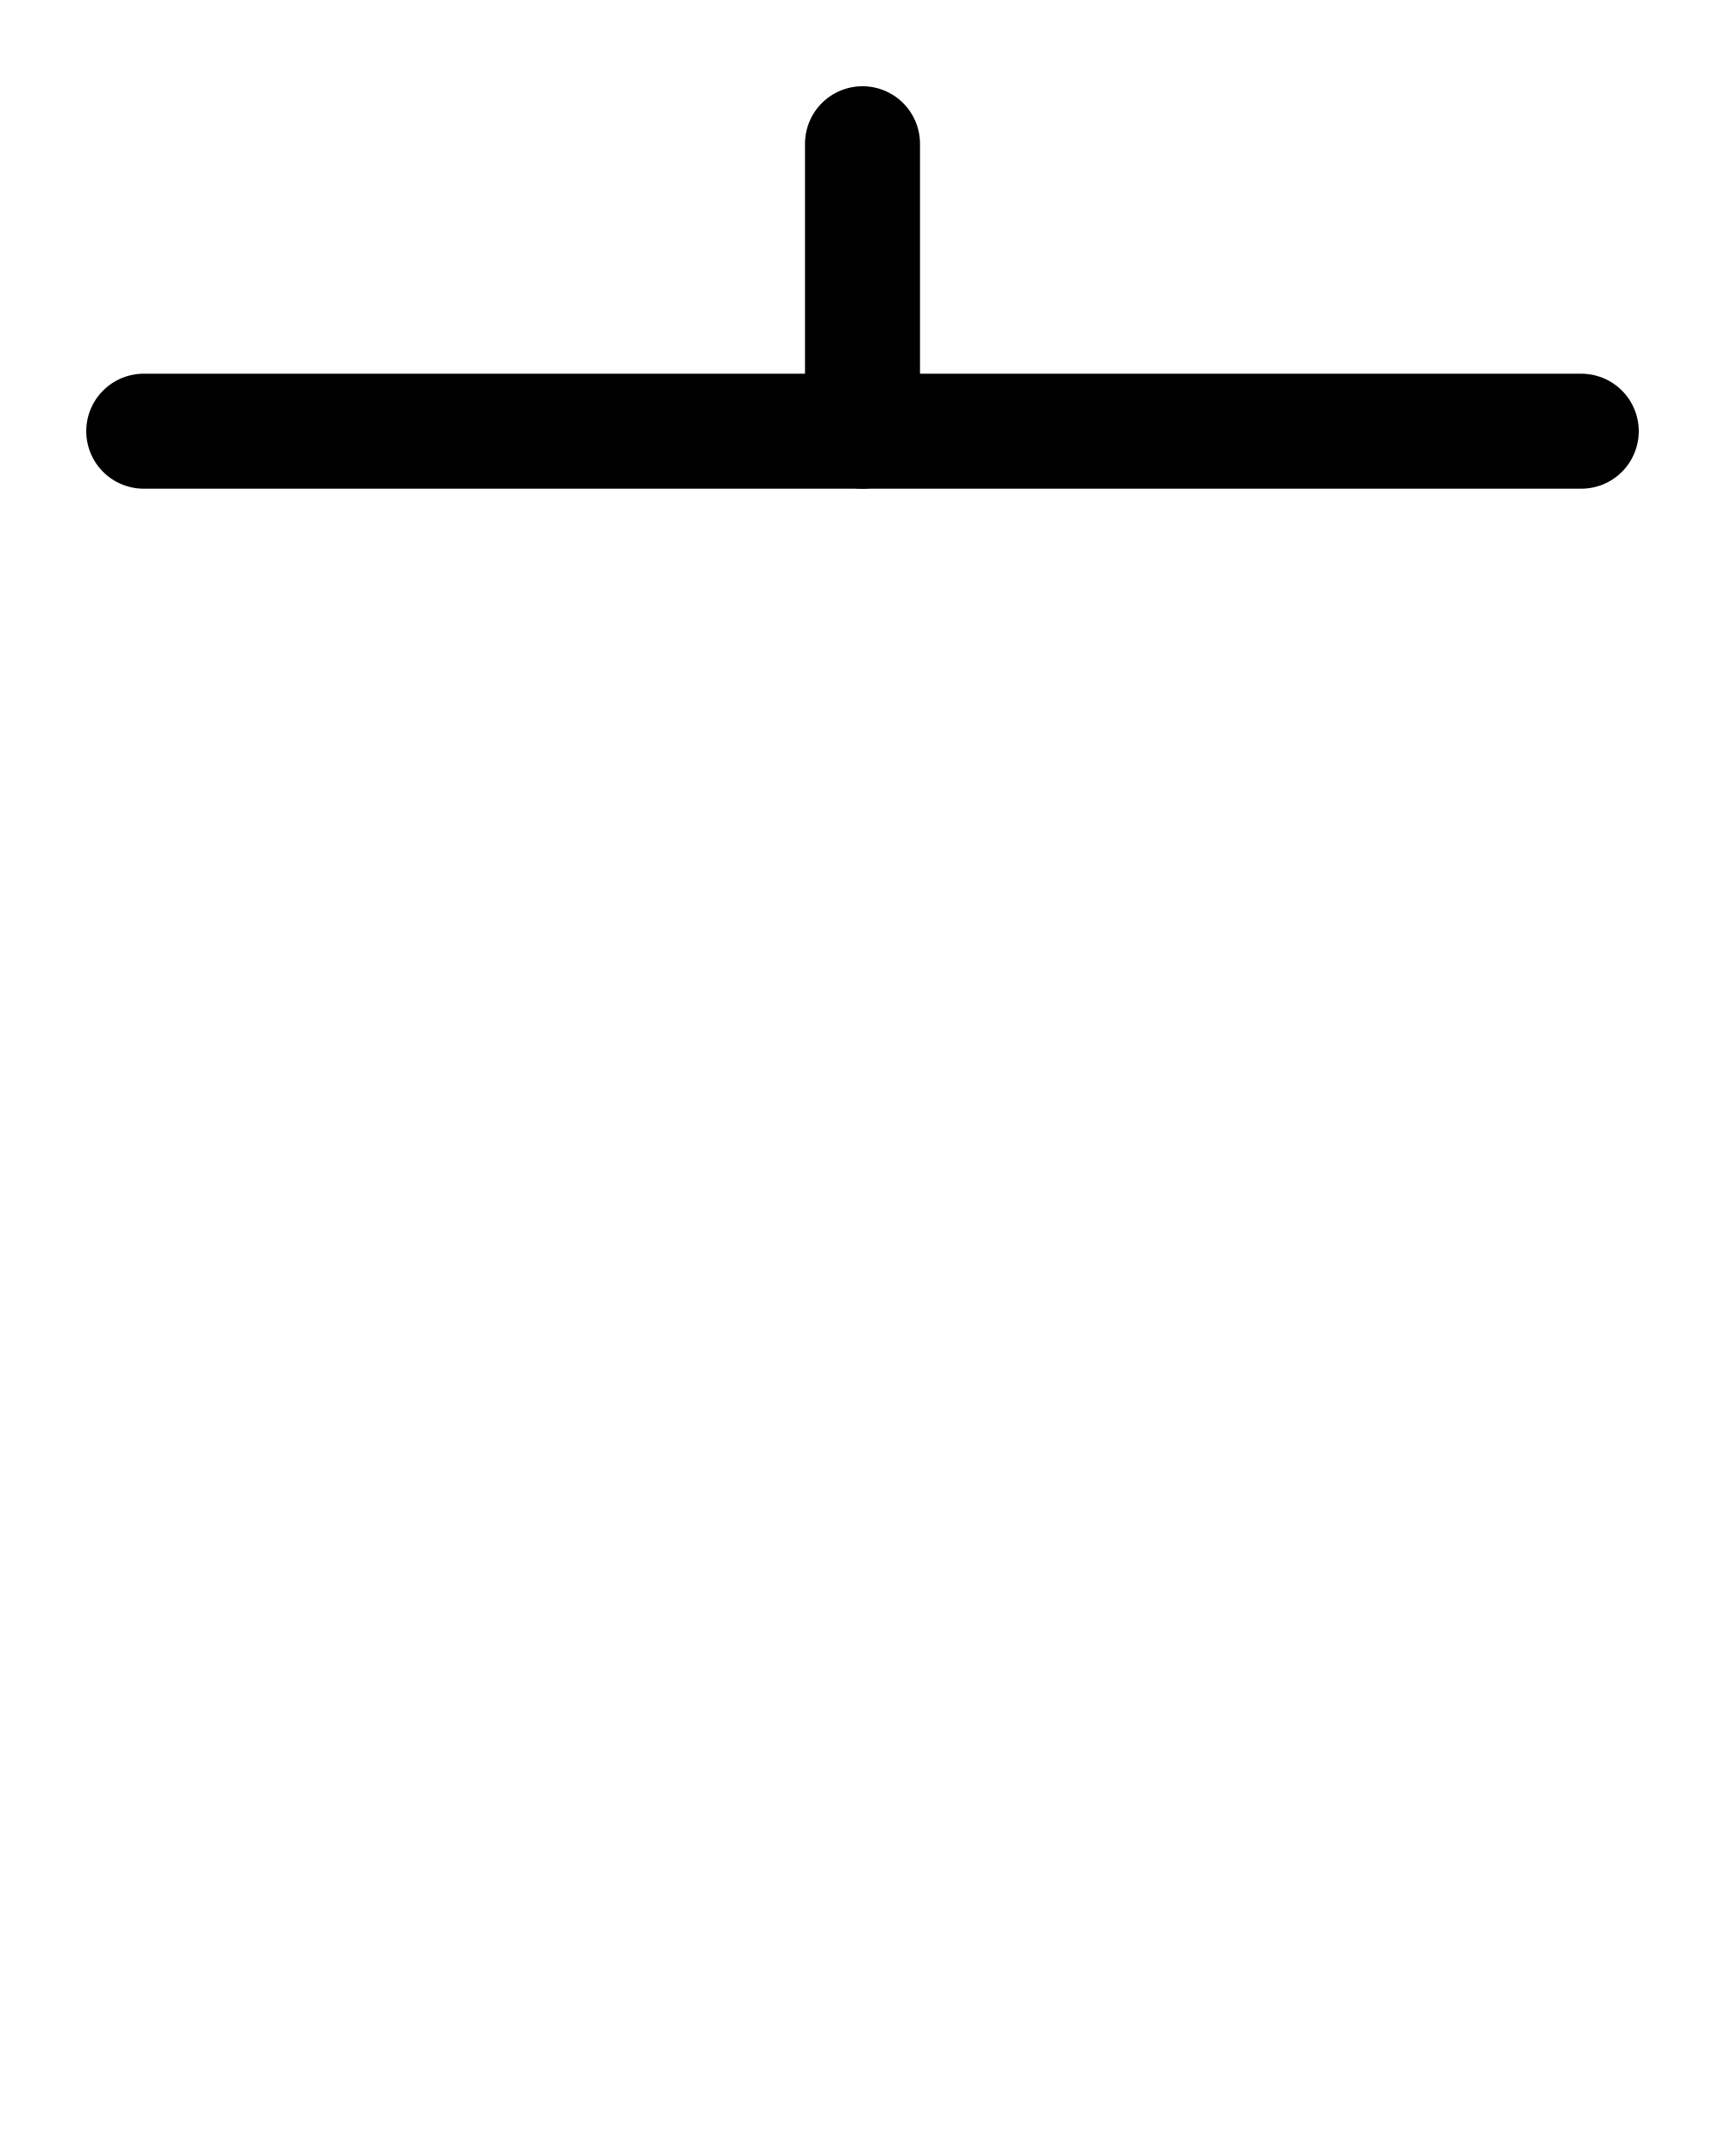
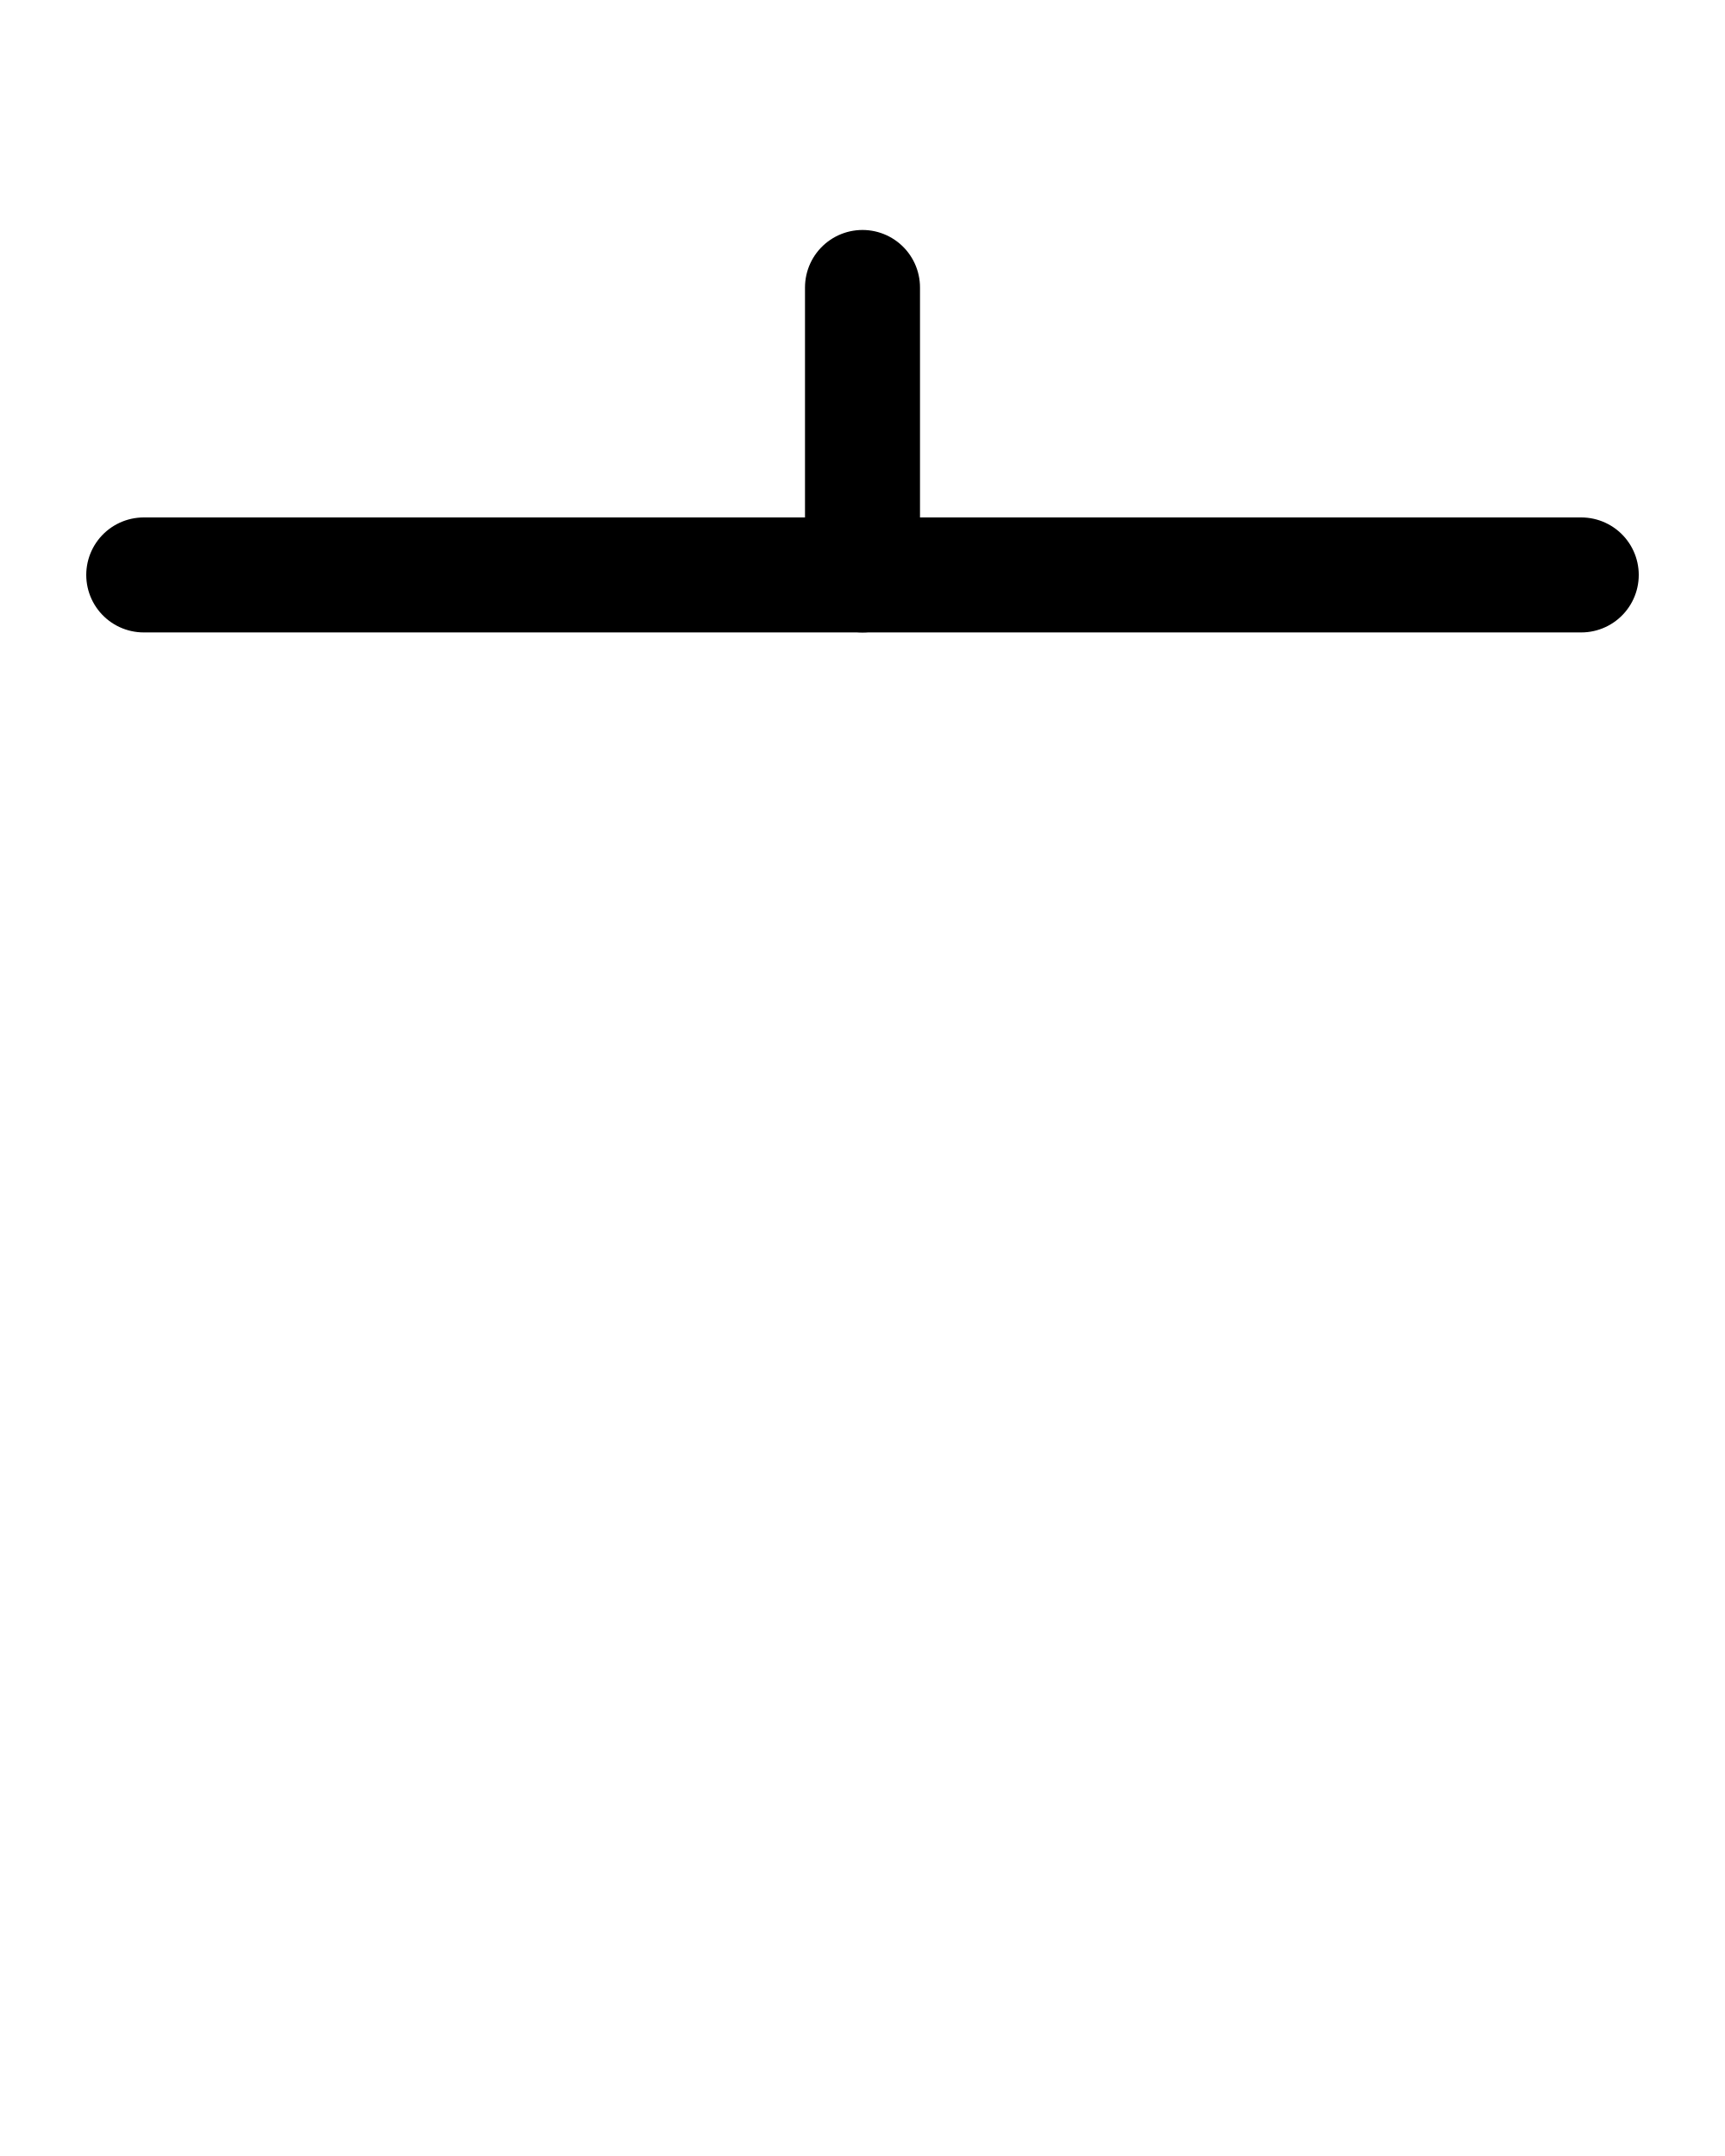
<svg xmlns="http://www.w3.org/2000/svg" version="1.1" id="图层_1" x="0px" y="0px" viewBox="0 0 720 900" style="enable-background:new 0 0 720 900;" xml:space="preserve">
  <style type="text/css">
	.st0{fill:none;stroke:#000000;stroke-width:48;stroke-linecap:round;stroke-linejoin:round;stroke-miterlimit:10;}
</style>
-   <line class="st0" x1="360" y1="60" x2="360" y2="180" />
-   <line class="st0" x1="60" y1="180" x2="660" y2="180" />
+   <line class="st0" x1="360" y1="120" x2="360" y2="240" />
+   <line class="st0" x1="60" y1="240" x2="660" y2="240" />
</svg>
